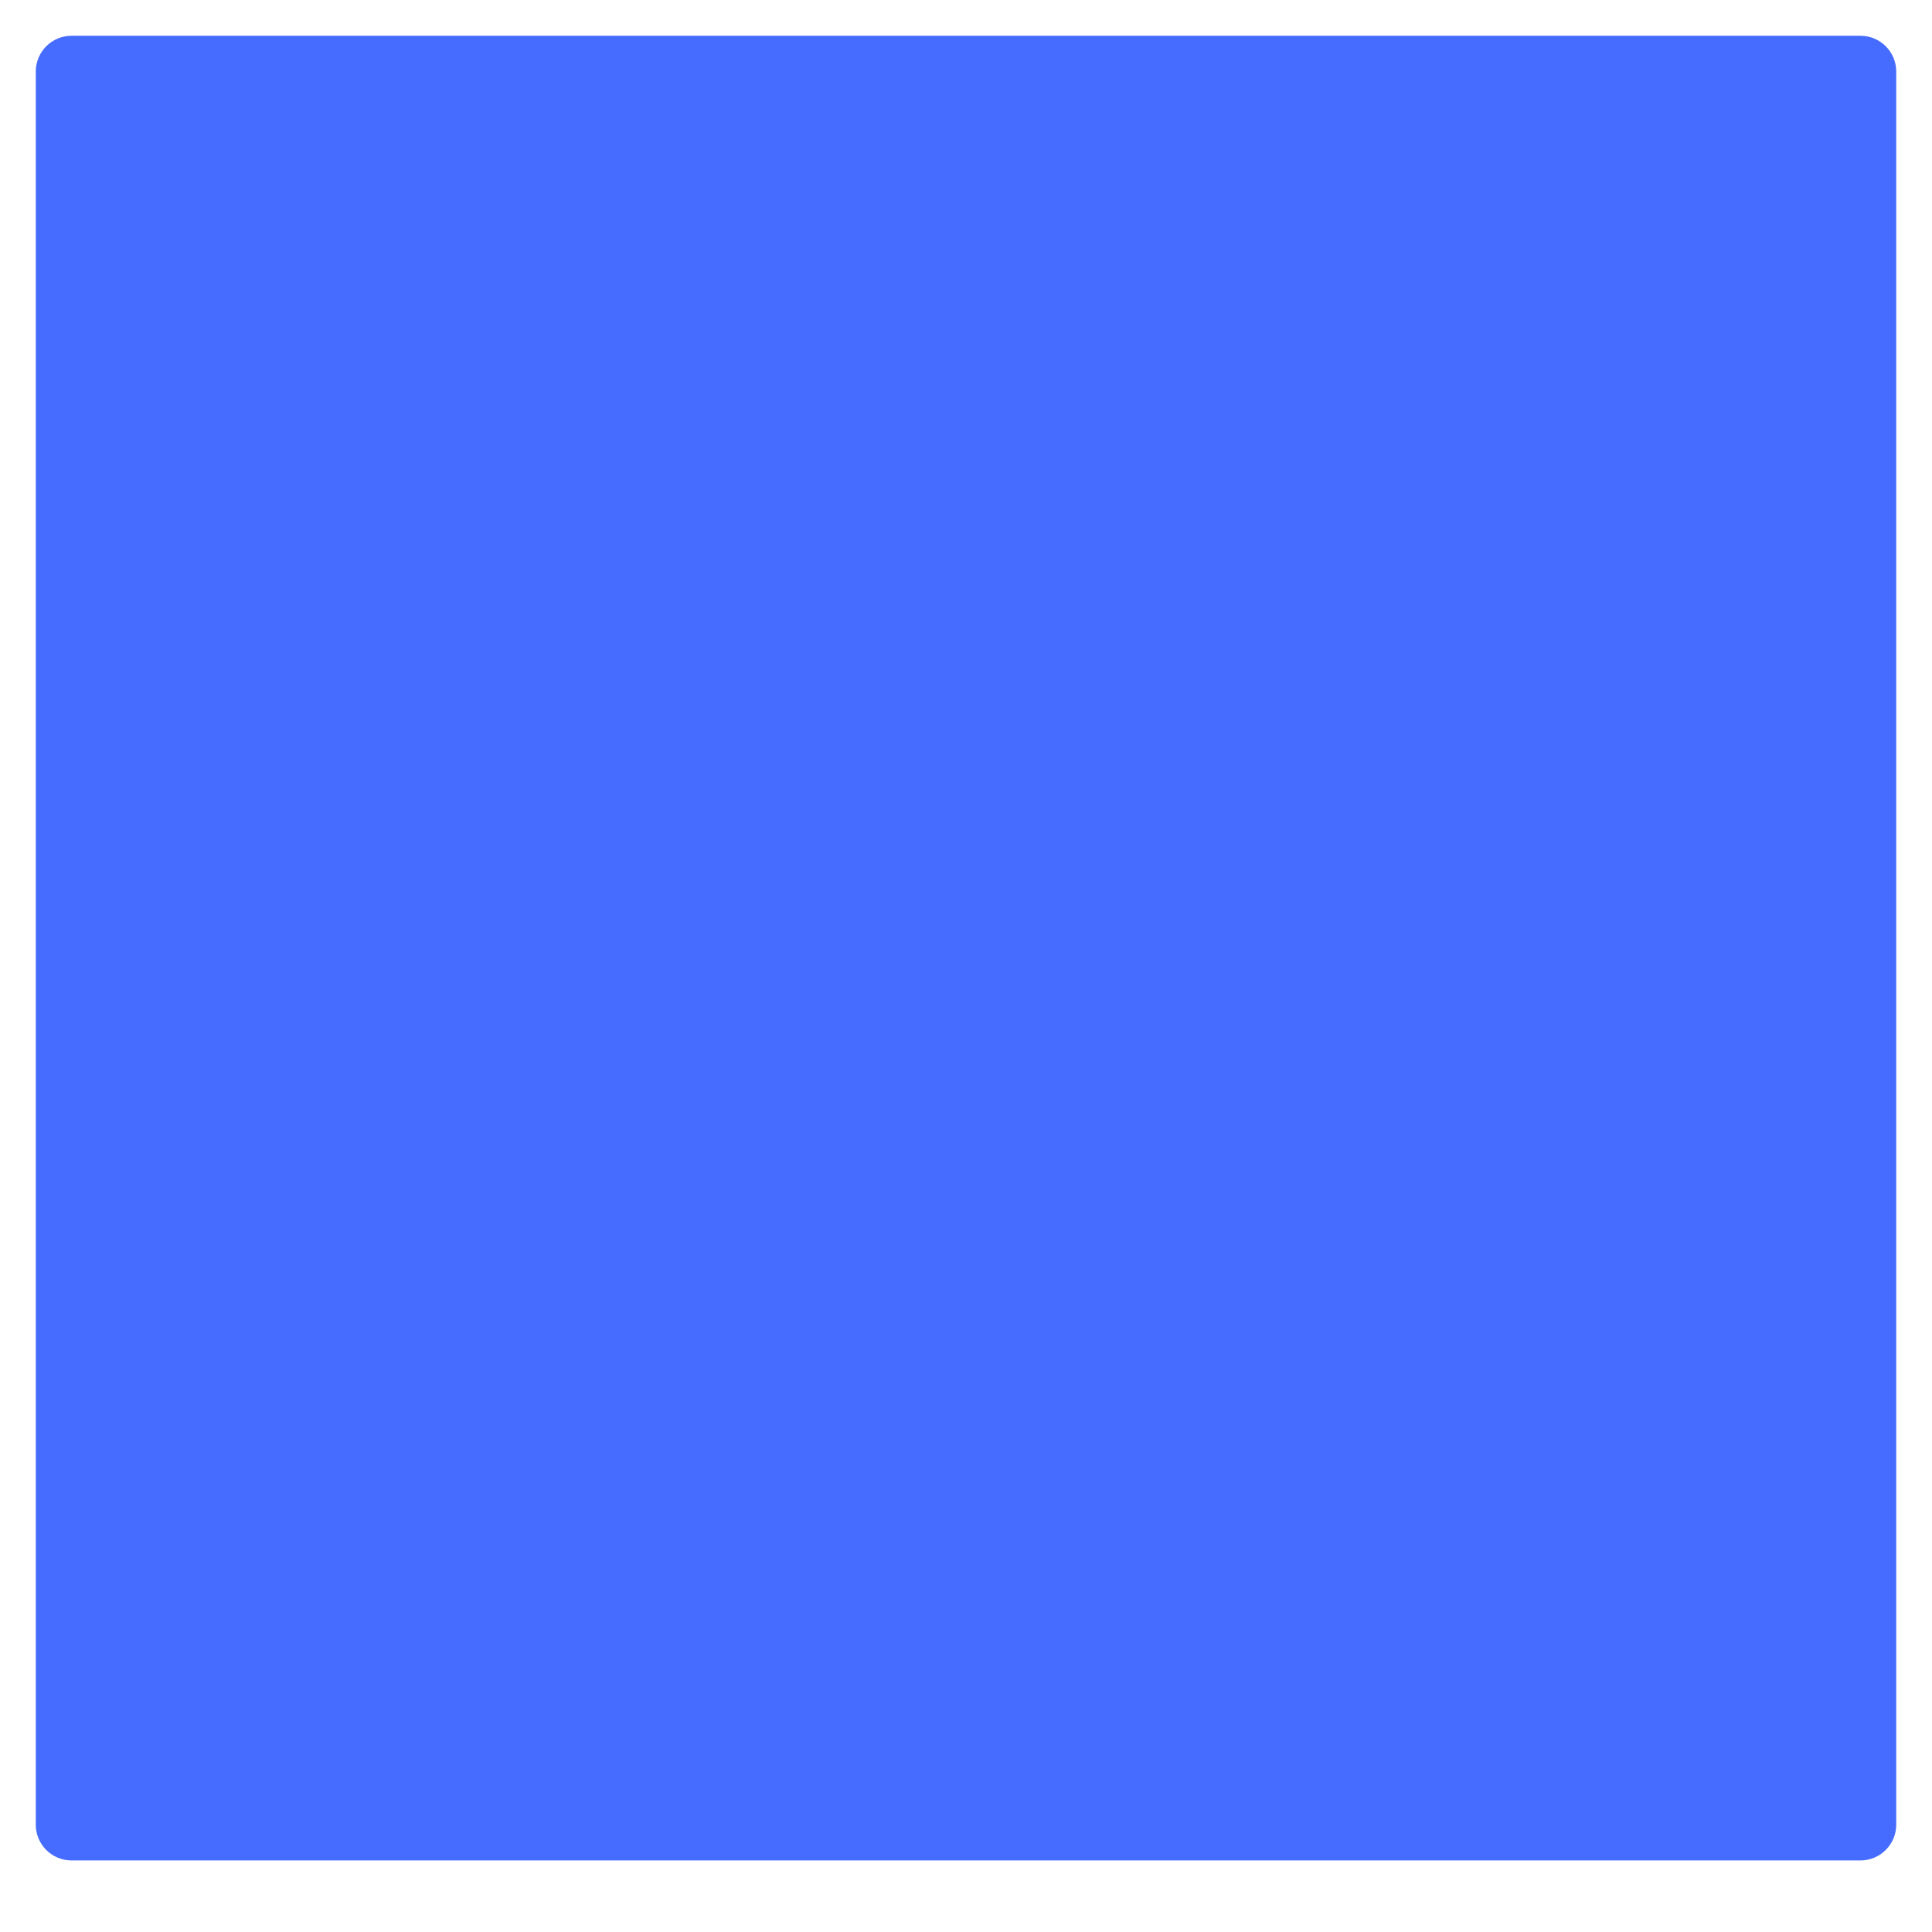
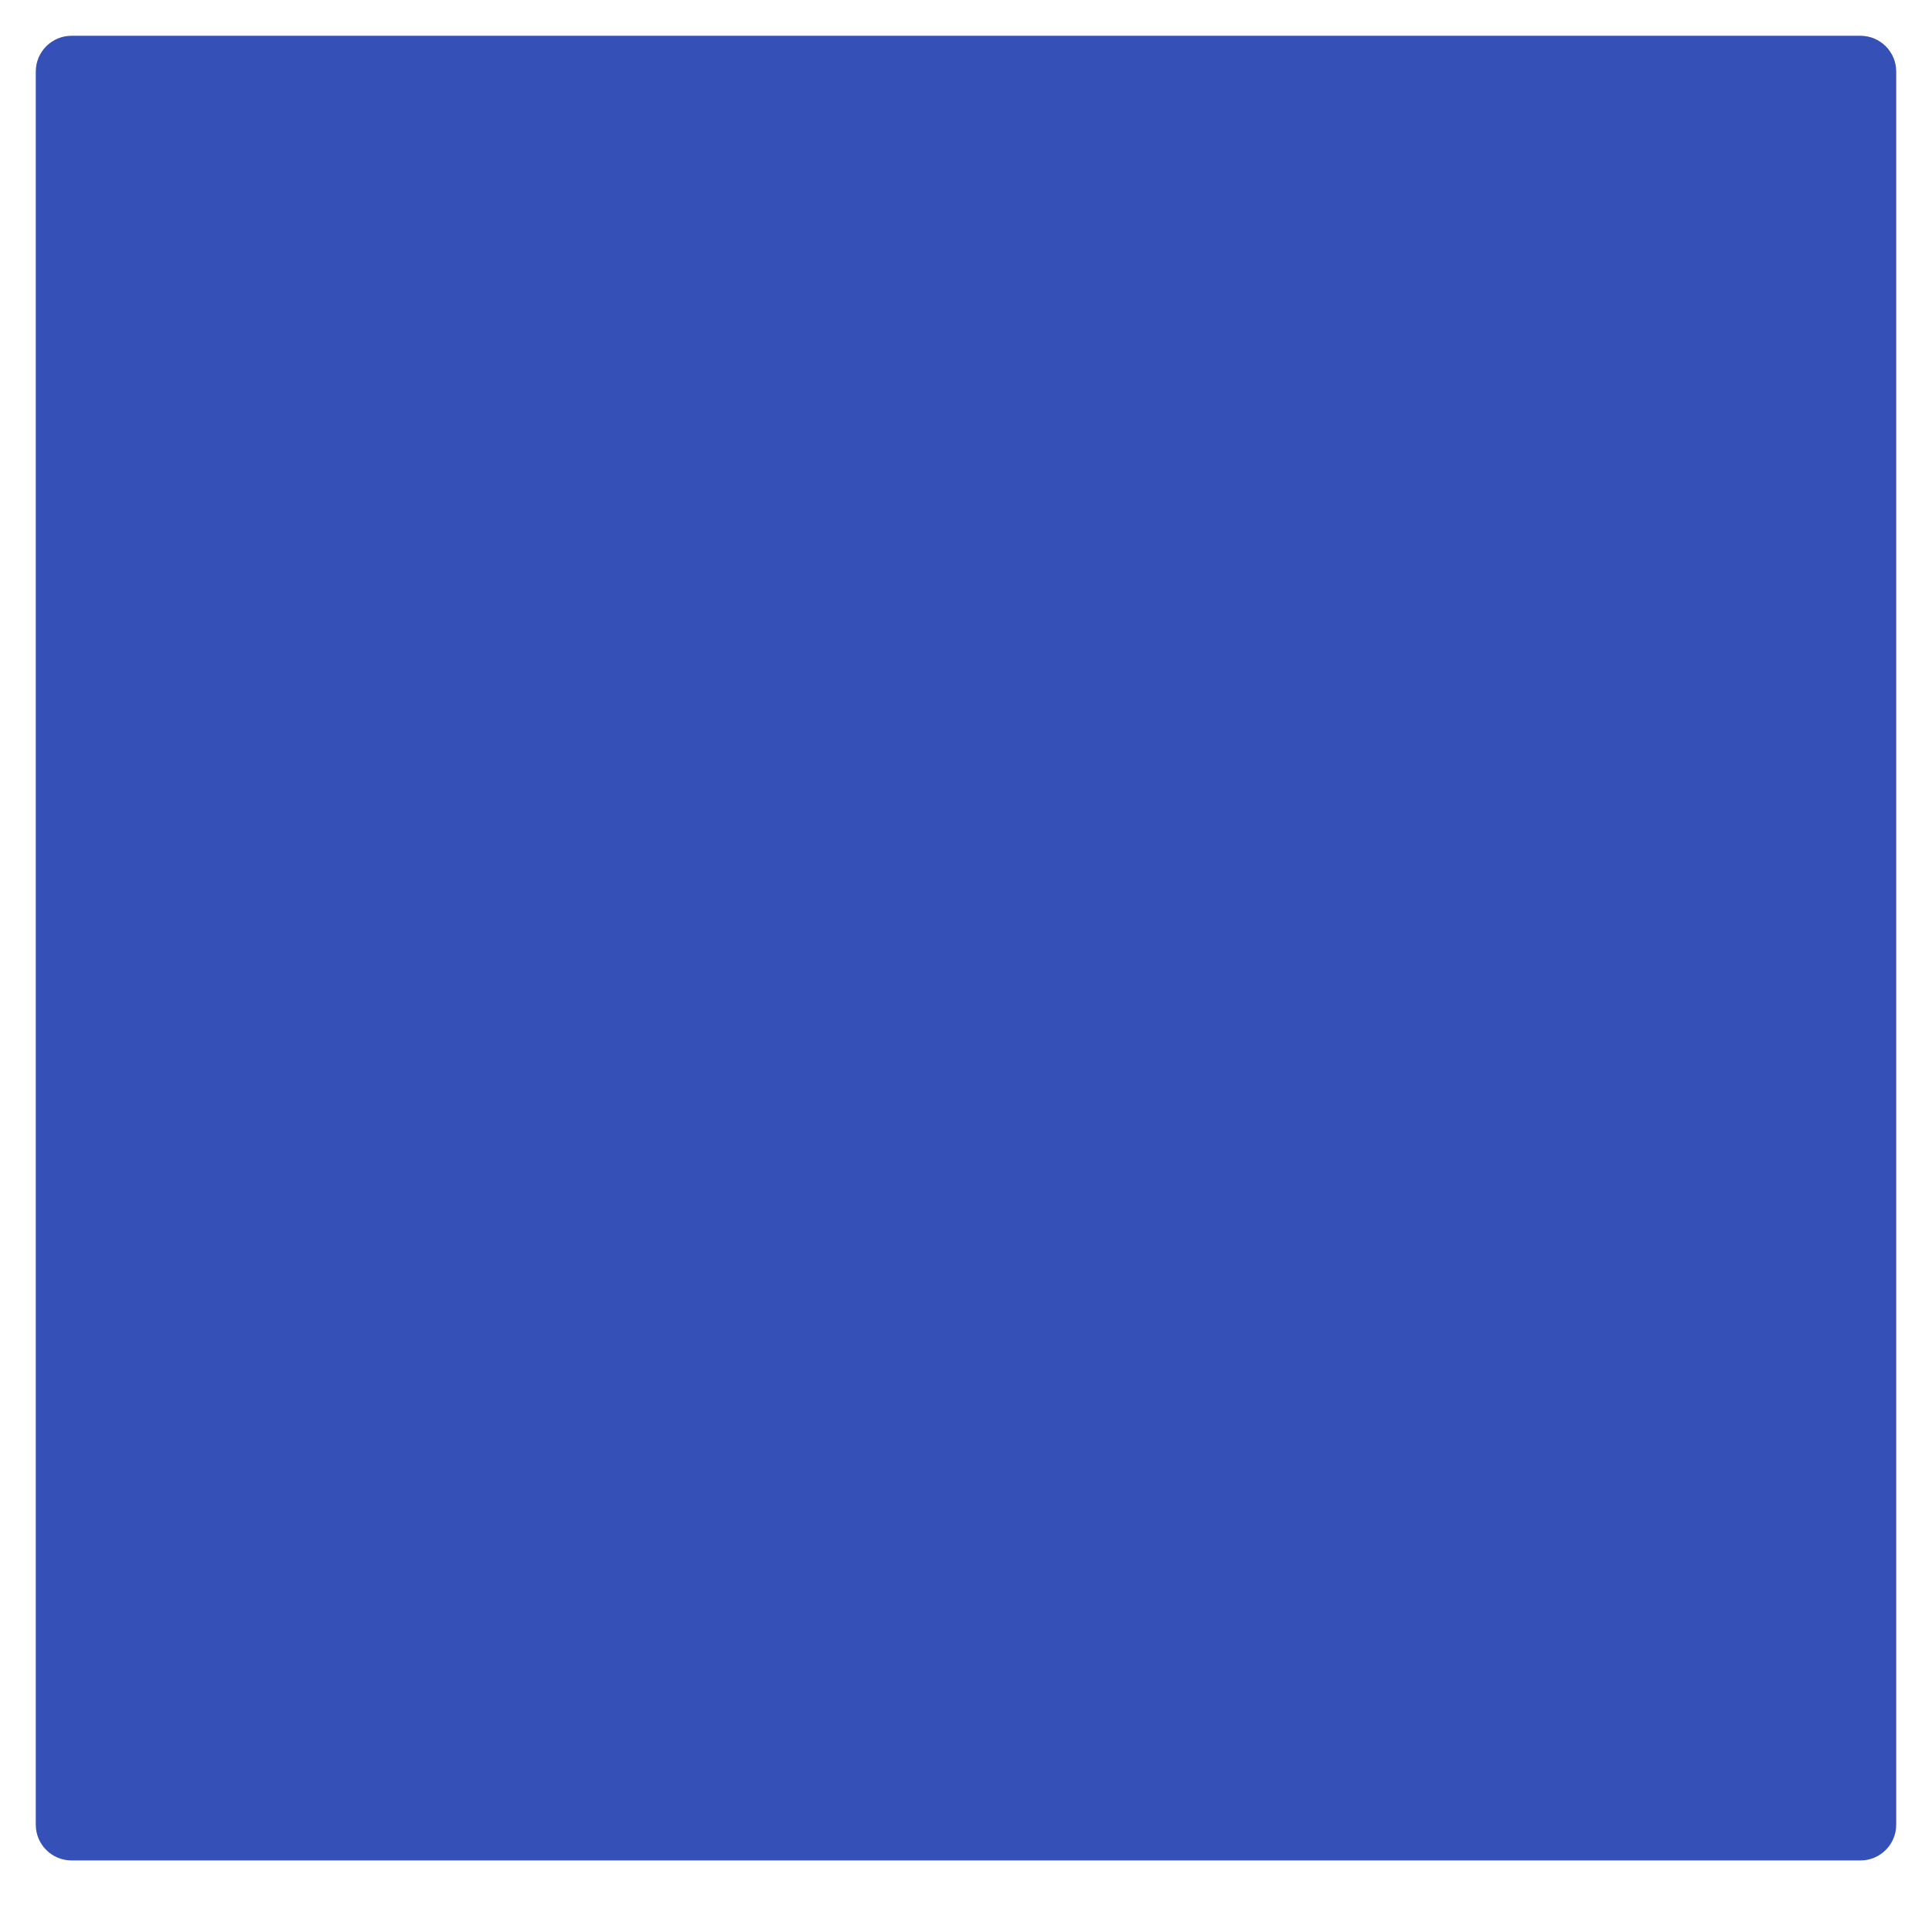
<svg xmlns="http://www.w3.org/2000/svg" xmlns:ns1="http://www.openswatchbook.org/uri/2009/osb" xmlns:xlink="http://www.w3.org/1999/xlink" width="54" height="54" viewBox="0 0 54 54" id="svg2" version="1.1">
  <defs id="defs6">
    <linearGradient id="selected_bg_color" ns1:paint="solid">
-       <stop style="stop-color:#456CFF;stop-opacity:1;" offset="0" id="stop4136" />
+       <stop style="stop-color:#3551b7;stop-opacity:1;" offset="0" id="stop4136" />
    </linearGradient>
    <linearGradient xlink:href="#selected_bg_color" id="linearGradient4138" x1="27" y1="1" x2="27" y2="52" gradientUnits="userSpaceOnUse" />
  </defs>
  <rect style="opacity:1;fill:url(#linearGradient4138);fill-opacity:1;stroke-width:0;stroke-miterlimit:4;stroke-dasharray:none" id="rect2987" width="52" height="51" x="1" y="1" ry="1" />
</svg>
